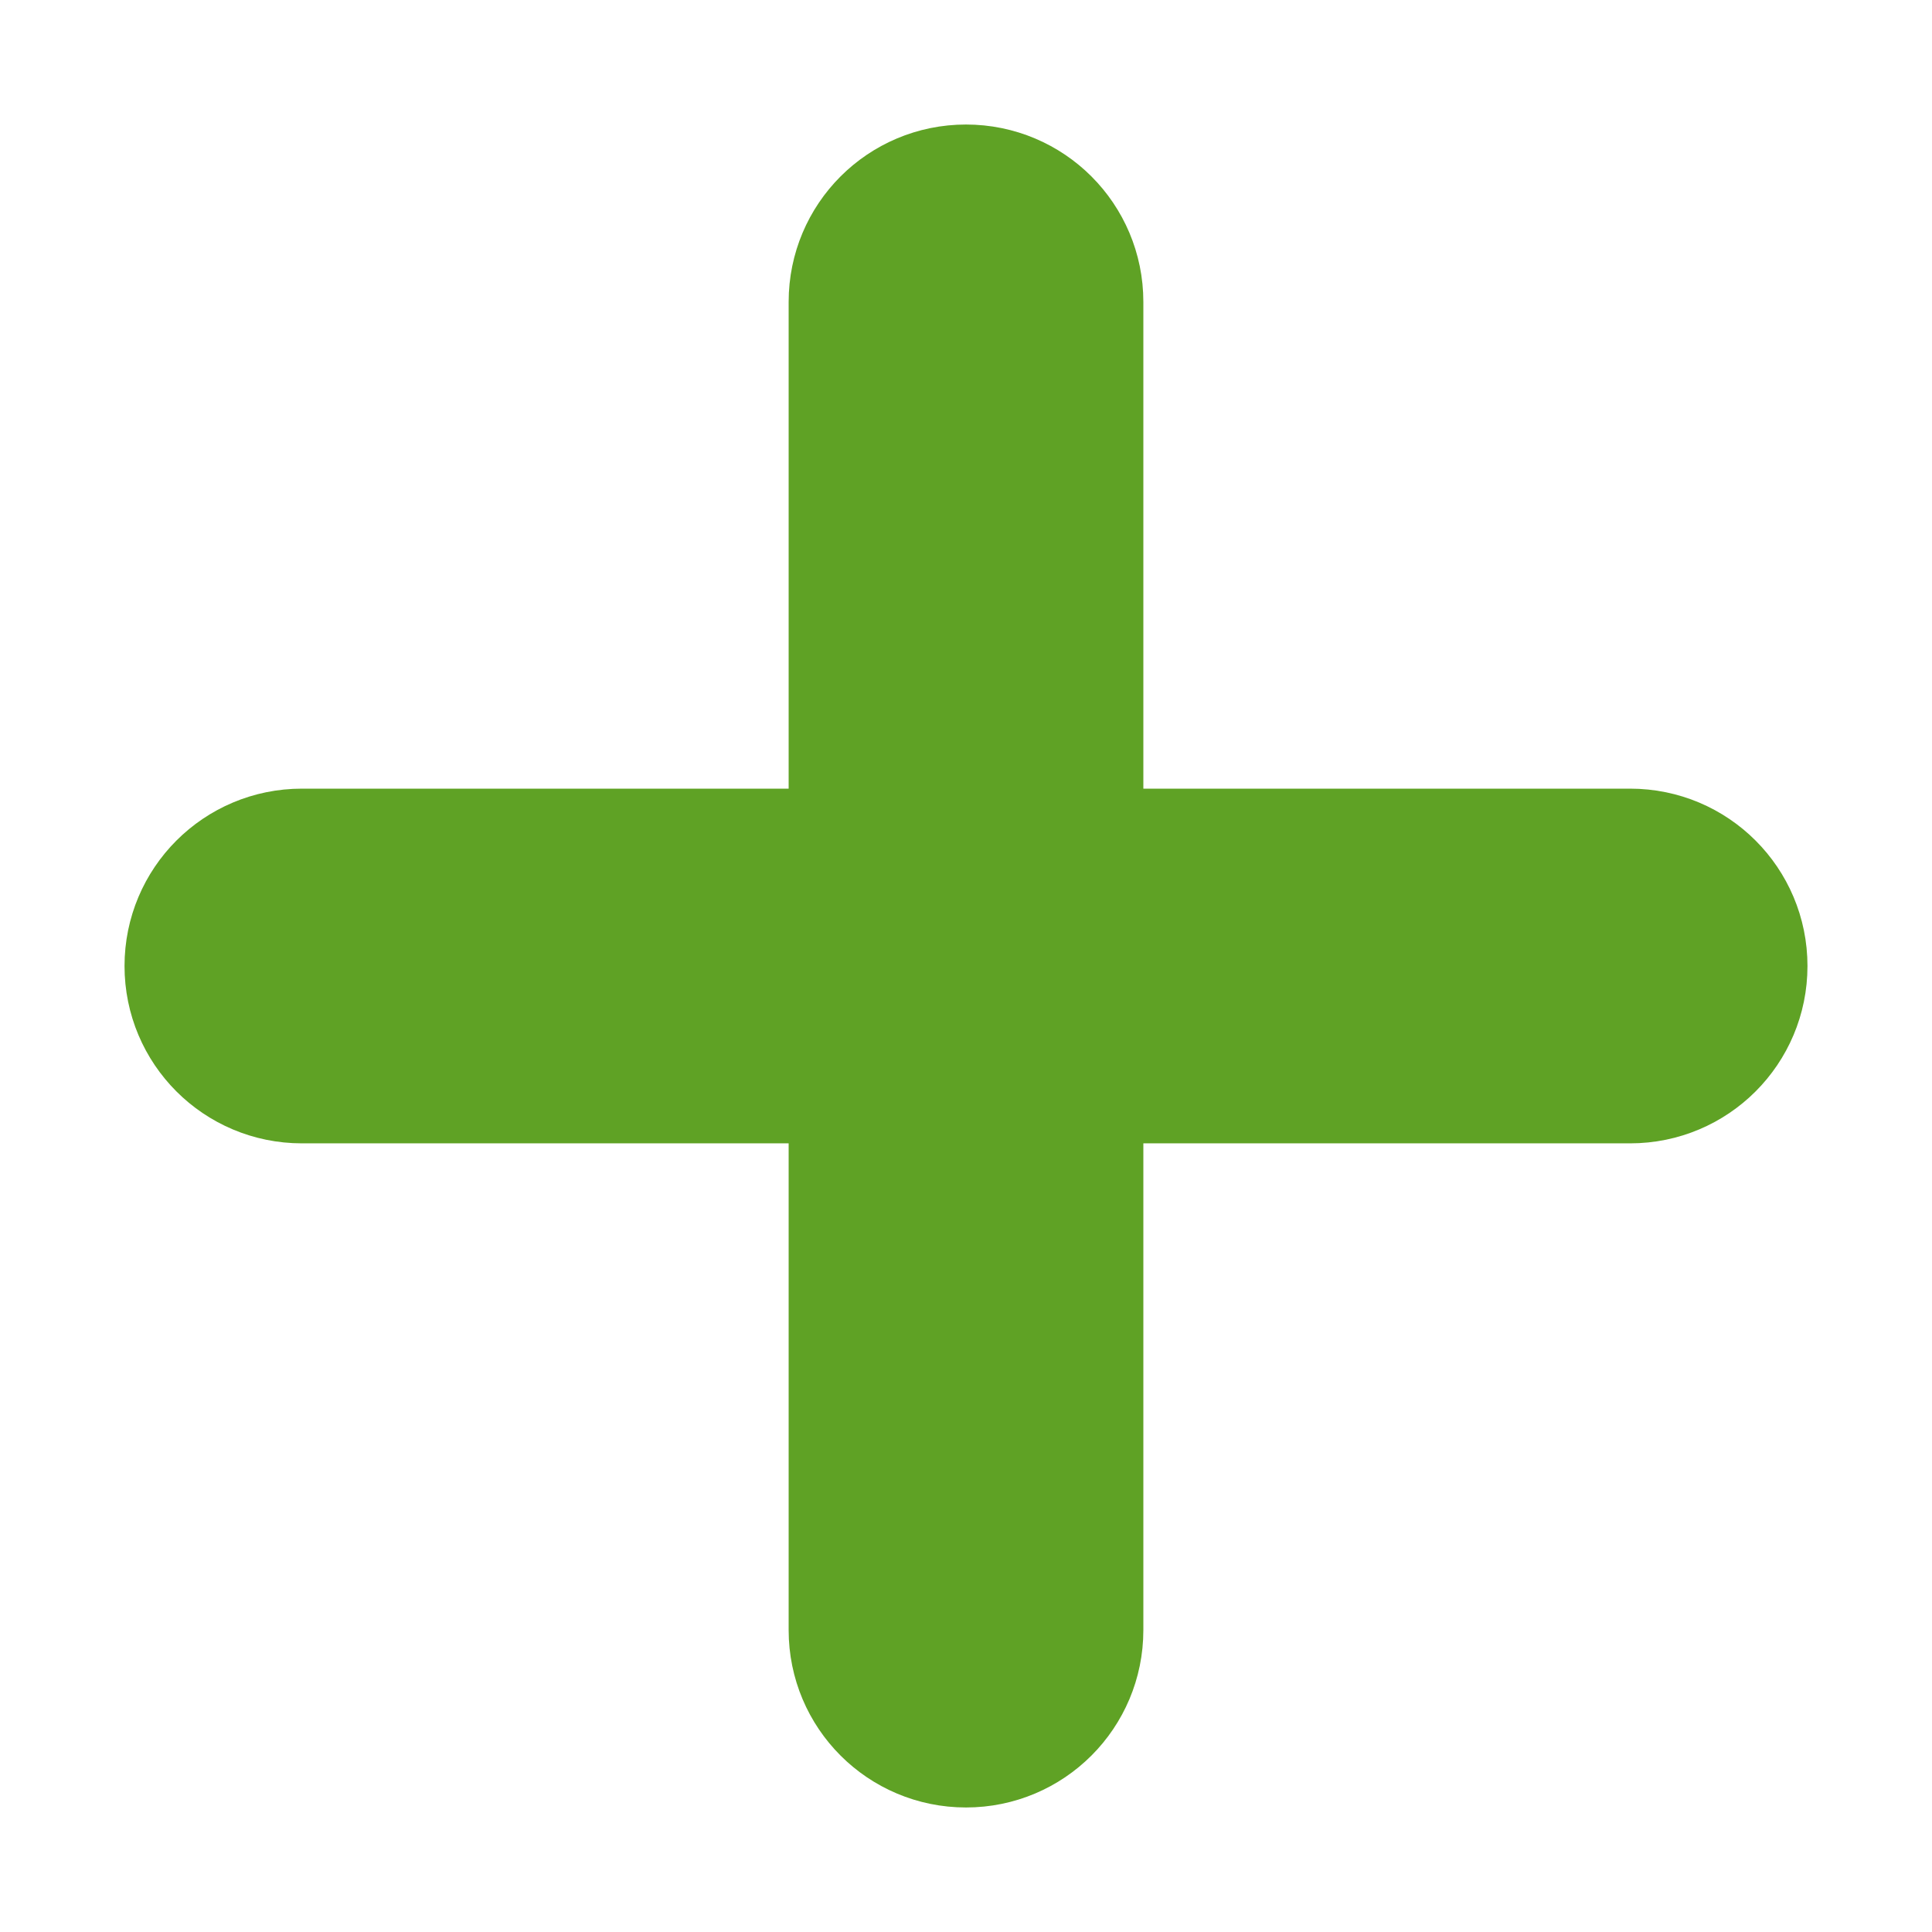
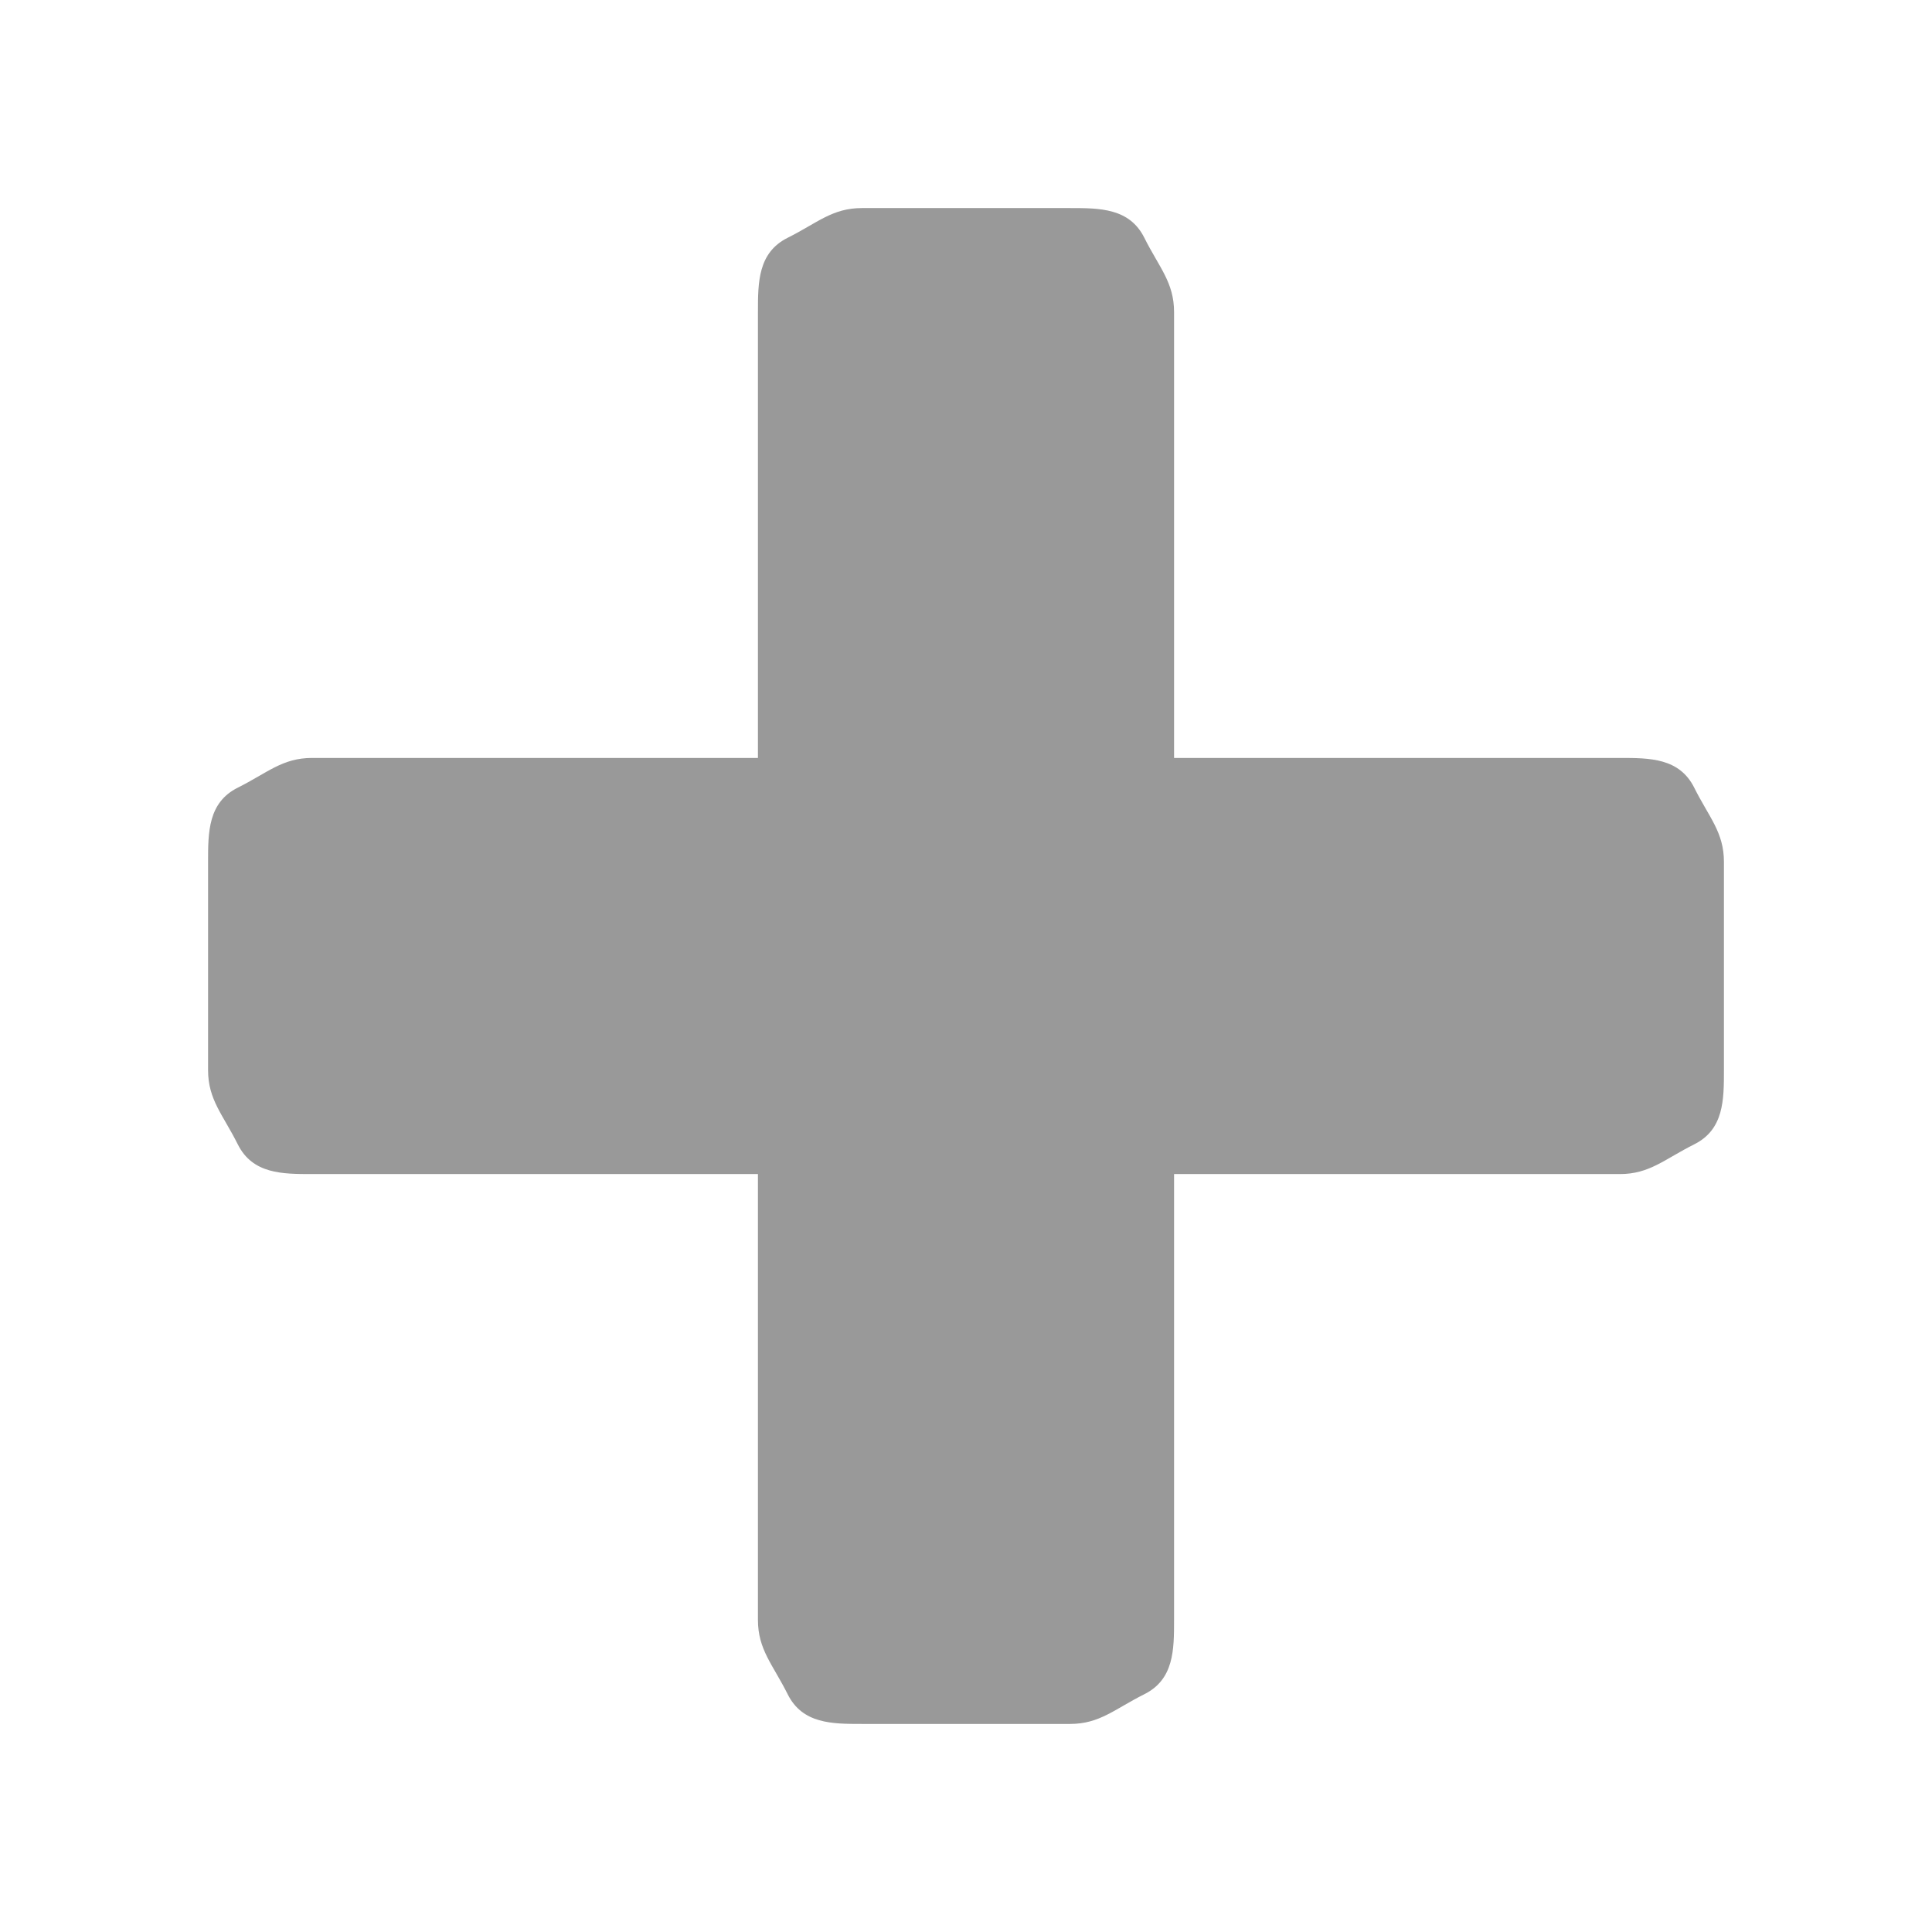
- <svg xmlns="http://www.w3.org/2000/svg" width="13" height="13" viewBox="0 0 448 512">
-   <path fill="#5fa225" stroke="#5fa225" stroke-width="30" d="M256 80c0-17.7-14.3-32-32-32s-32 14.3-32 32l0 144L48 224c-17.7 0-32 14.3-32 32s14.3 32 32 32l144 0 0 144c0 17.7 14.3 32 32 32s32-14.3 32-32l0-144 144 0c17.7 0 32-14.3 32-32s-14.3-32-32-32l-144 0 0-144z" />
+ <svg xmlns="http://www.w3.org/2000/svg" id="Livello_1" version="1.1" viewBox="0 0 13 13">
+   <defs>
+     <style>
+       .st0 {
+         fill: #999;
+       }
+     </style>
+   </defs>
+   <path class="st0" d="M11.6,5.8v1.4c0,.2,0,.4-.2.5s-.3.2-.5.2h-3v3c0,.2,0,.4-.2.5s-.3.2-.5.2h-1.4c-.2,0-.4,0-.5-.2s-.2-.3-.2-.5v-3h-3c-.2,0-.4,0-.5-.2s-.2-.3-.2-.5v-1.4c0-.2,0-.4.2-.5s.3-.2.5-.2h3v-3c0-.2,0-.4.2-.5s.3-.2.5-.2h1.4c.2,0,.4,0,.5.2s.2.3.2.5v3h3c.2,0,.4,0,.5.2s.2.3.2.5Z" />
</svg>
